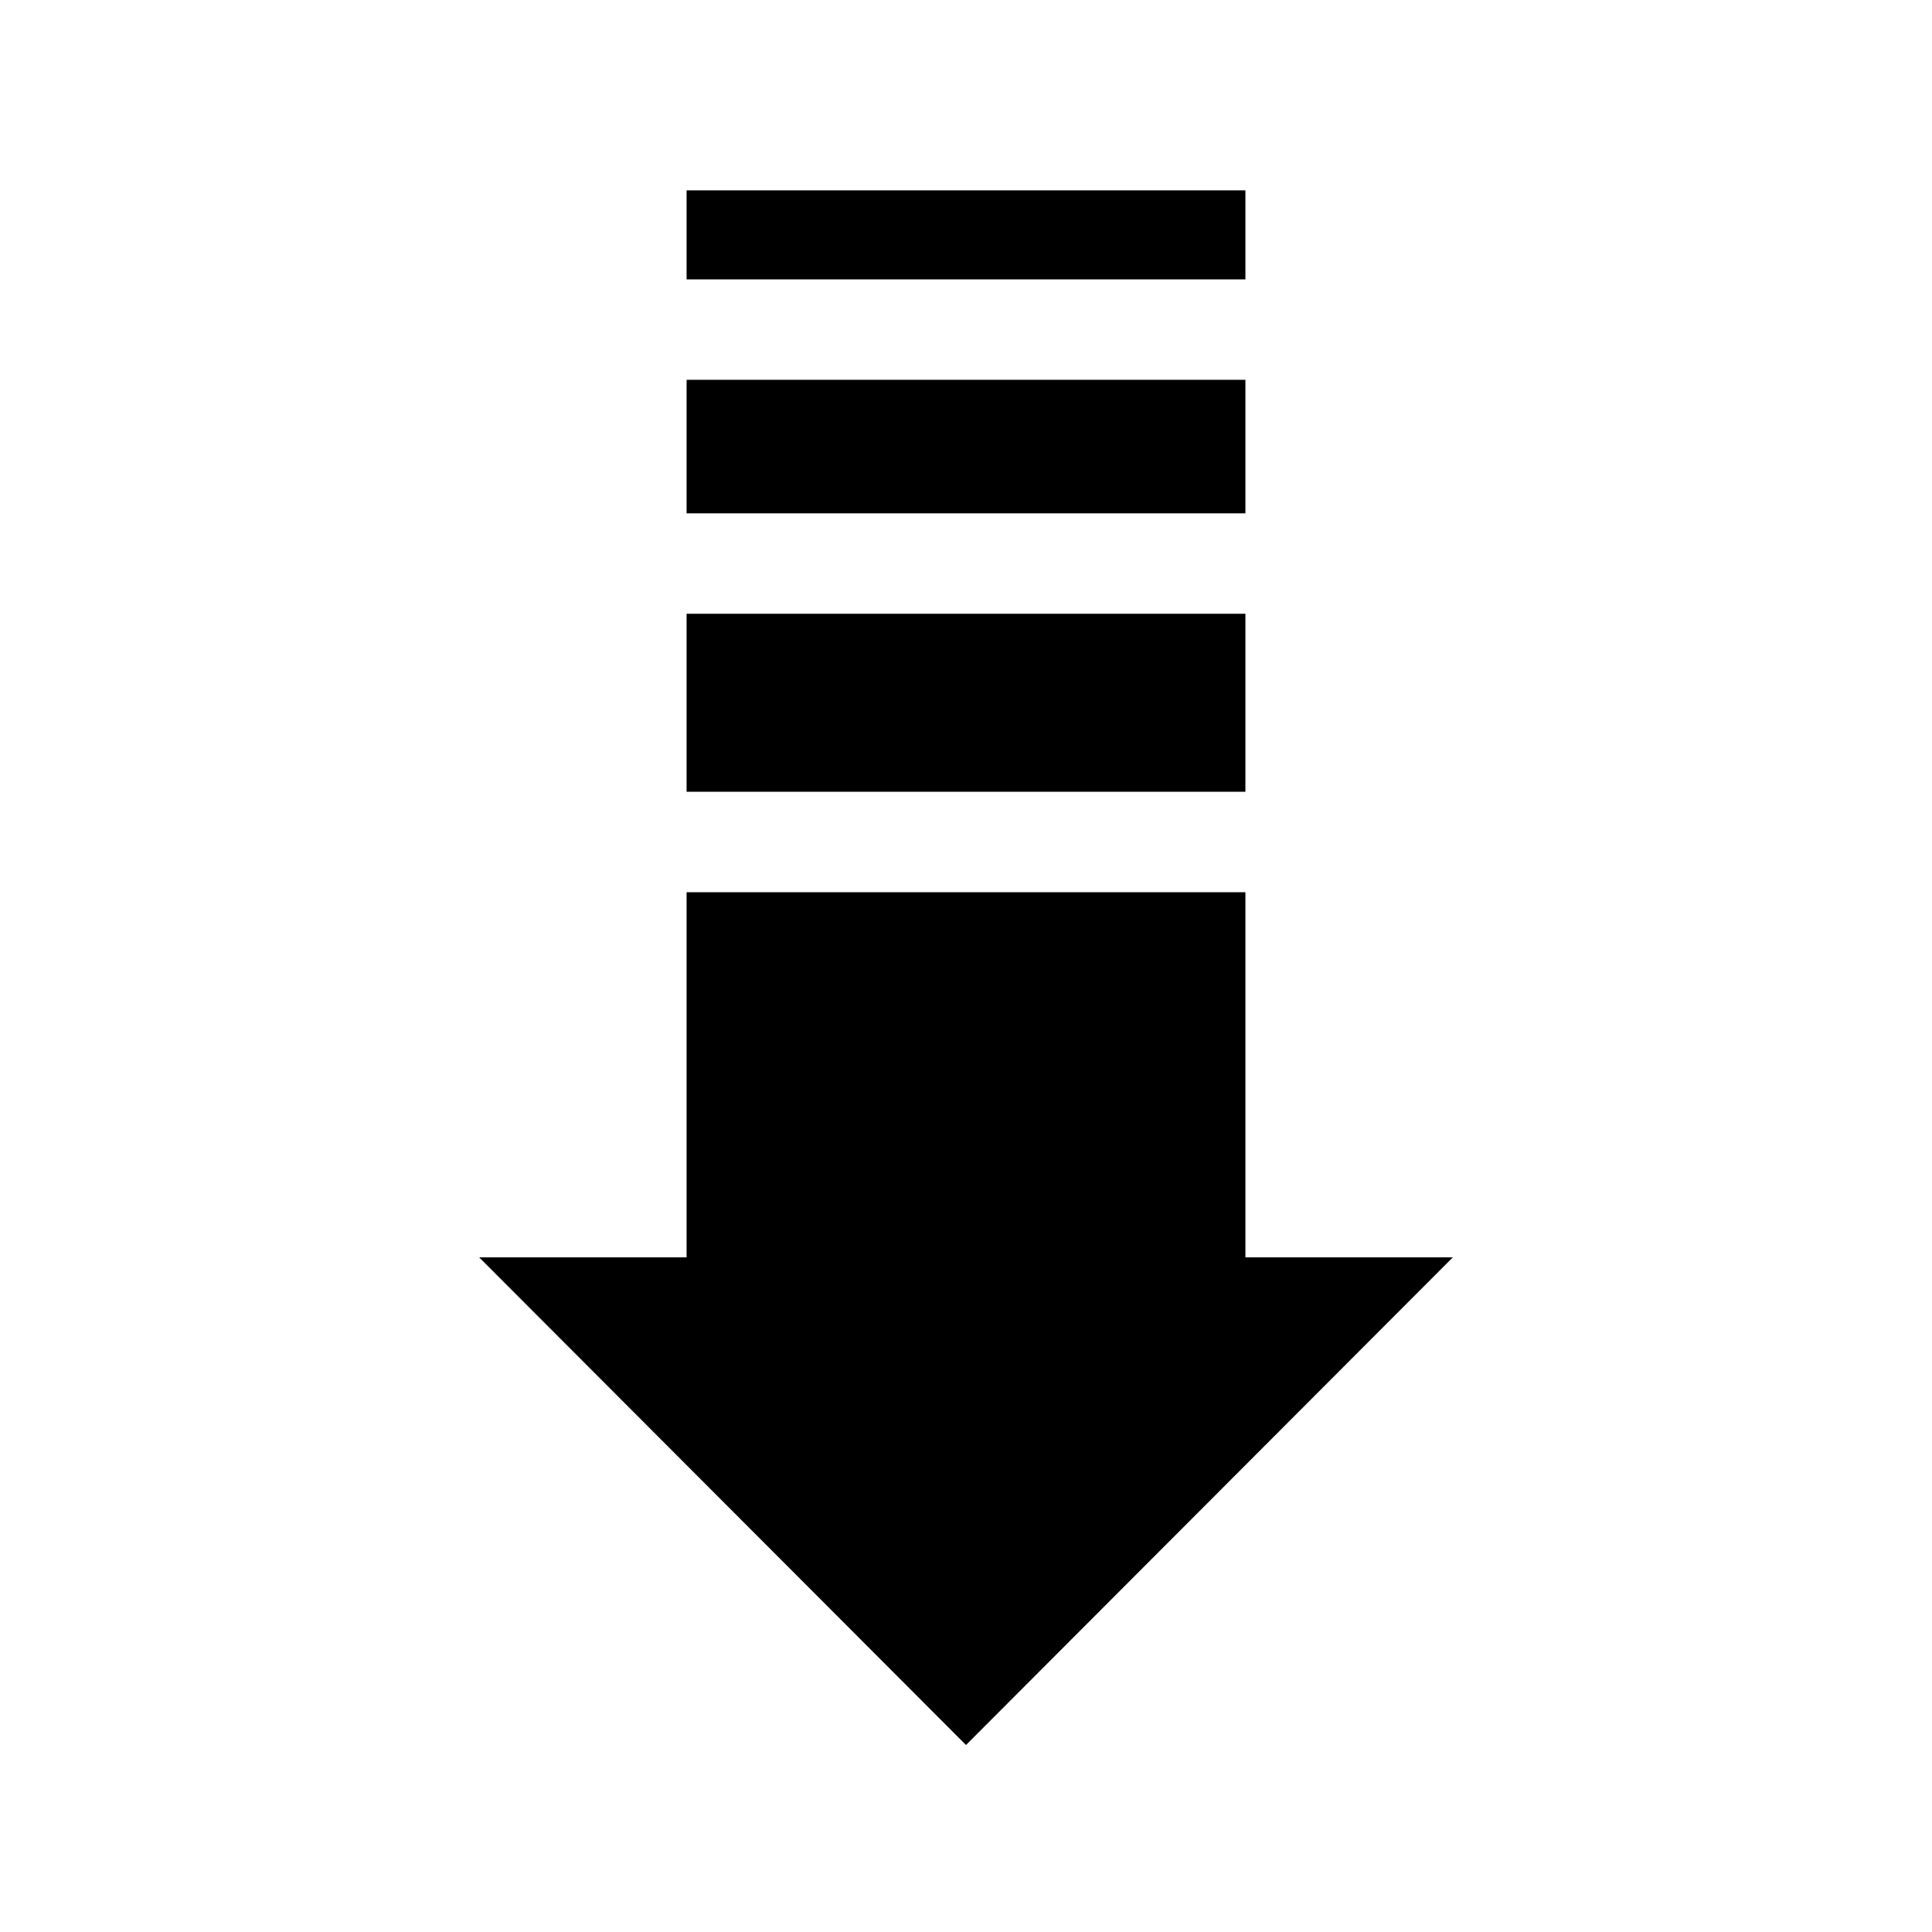
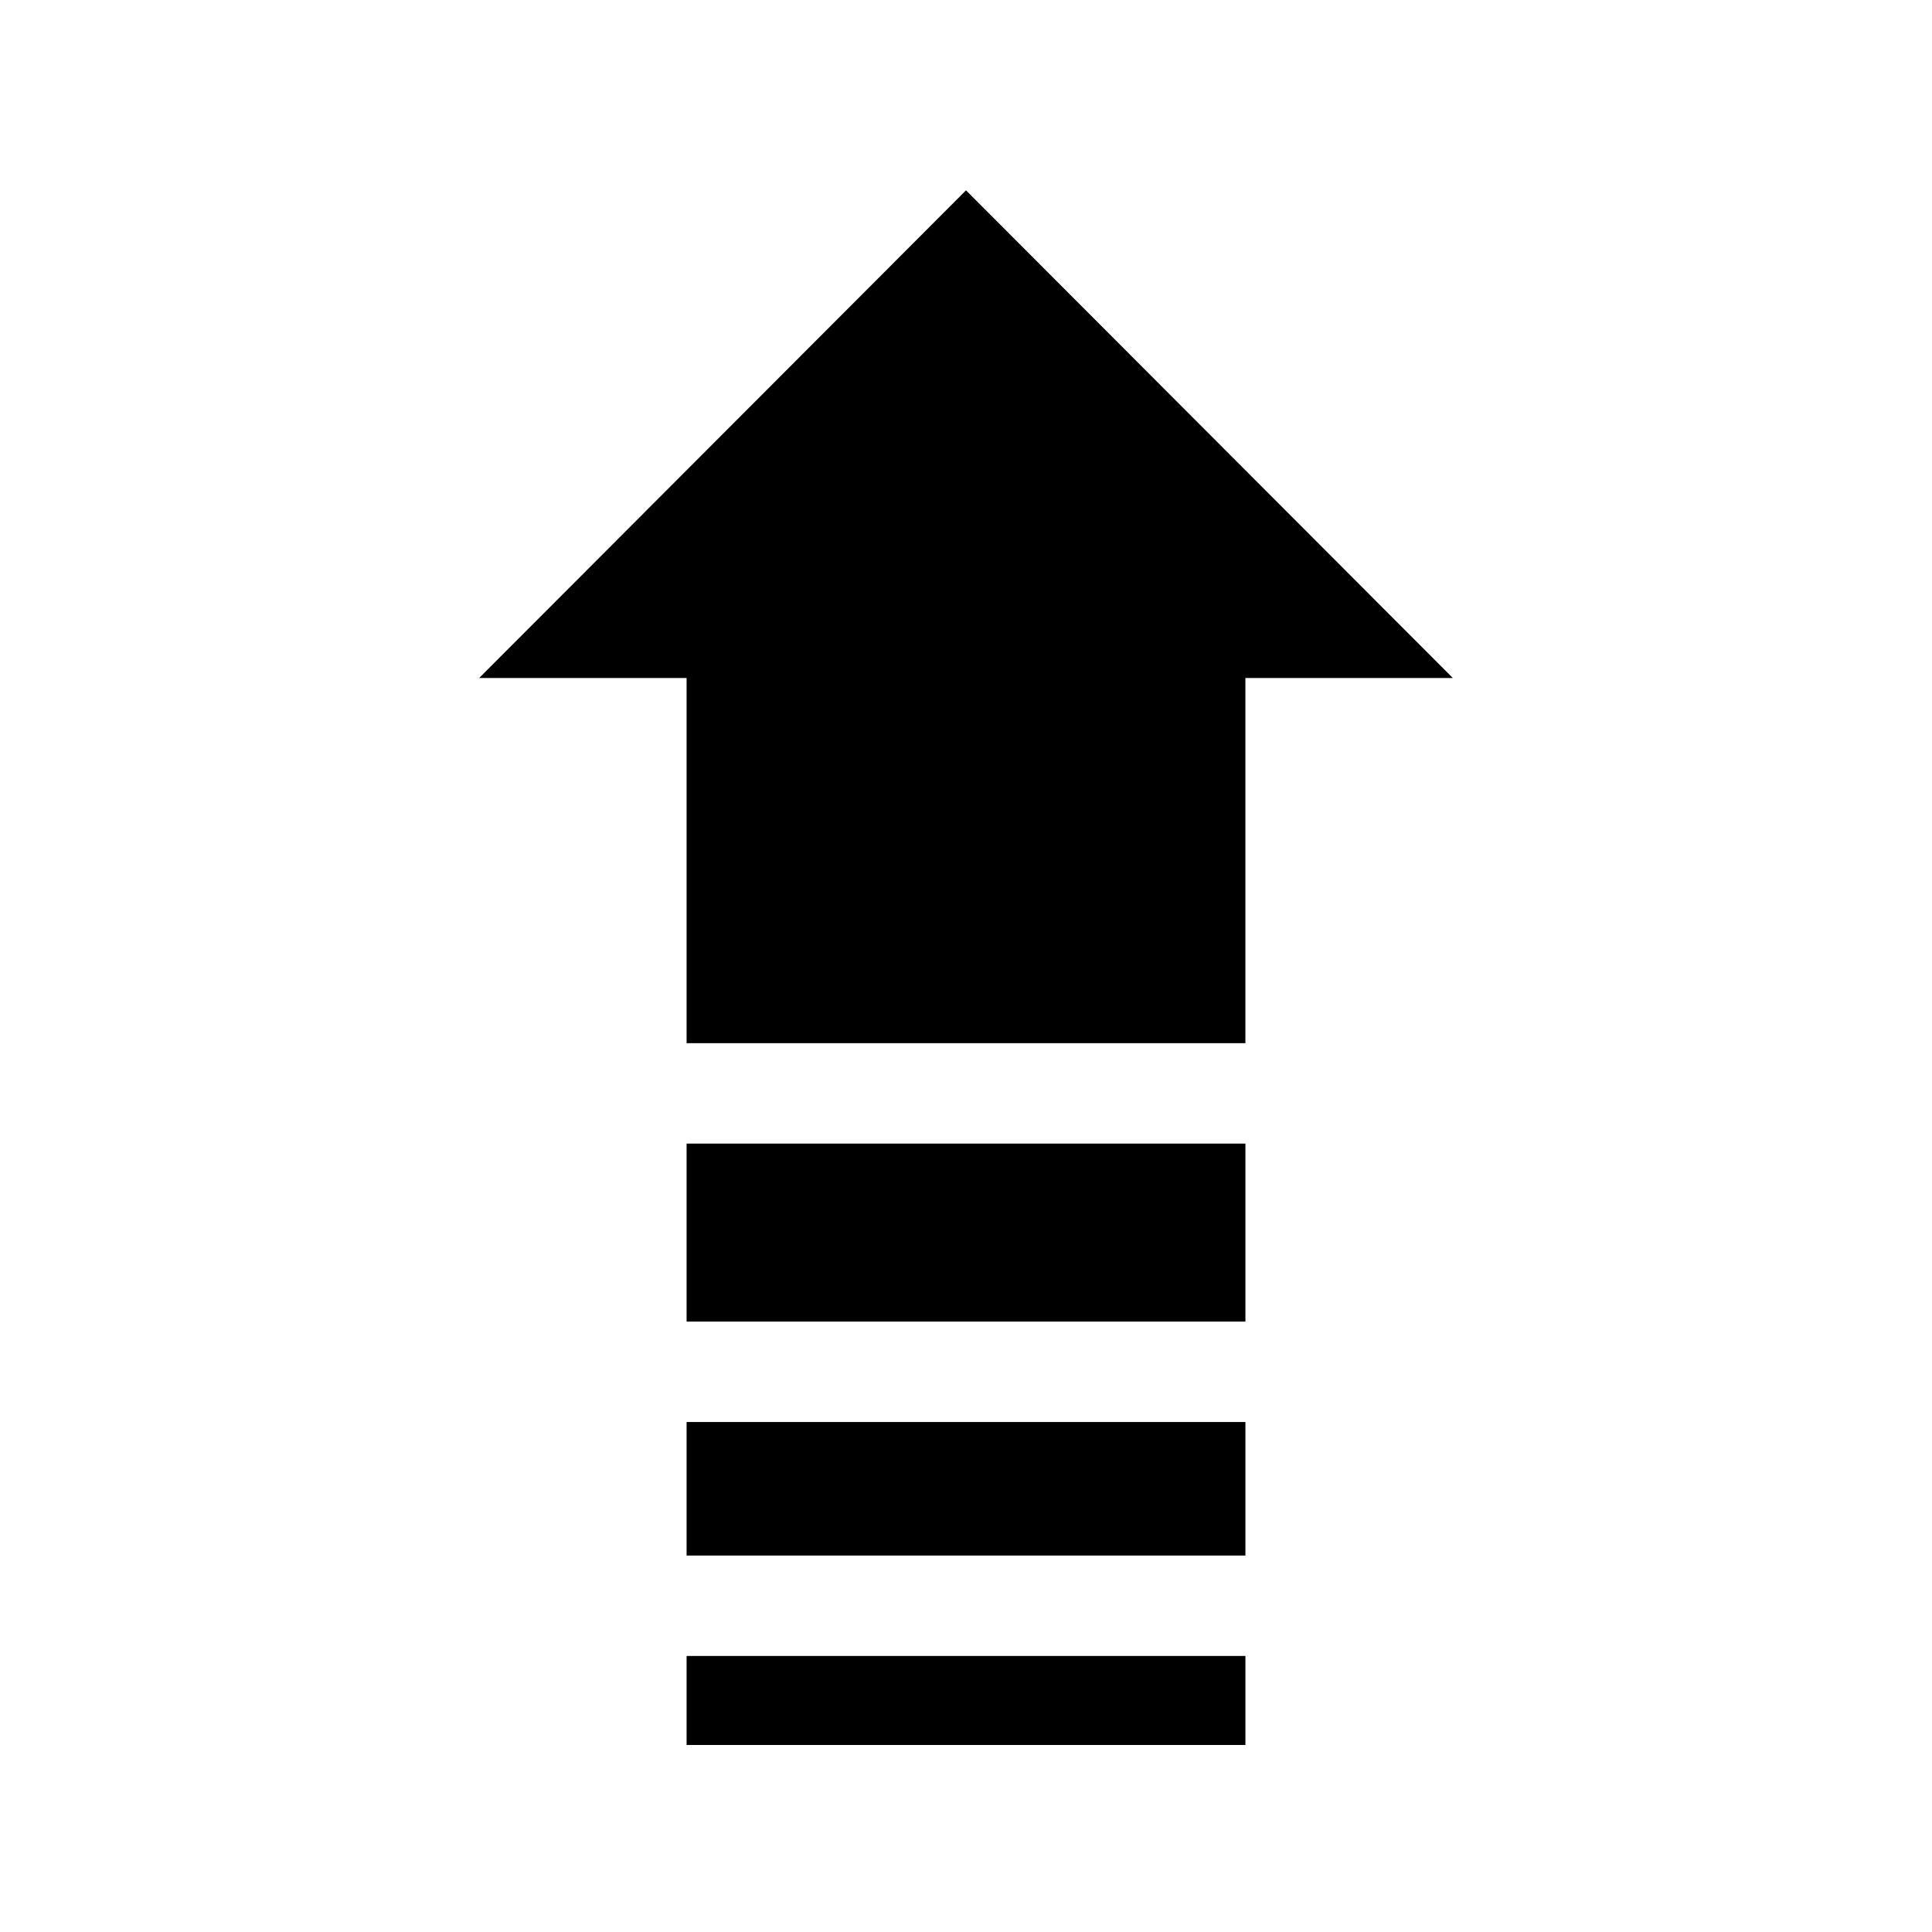
<svg xmlns="http://www.w3.org/2000/svg" version="1.1" id="Layer_1" x="0px" y="0px" width="512px" height="512px" viewBox="0 0 512 512" enable-background="new 0 0 512 512" xml:space="preserve">
-   <path id="arrow-17-icon" d="M330.047,333.216h54.964L255.999,462.444l-129.01-129.229h54.964v-96.773h148.094V333.216z   M330.047,209.831v-47.184H181.953v47.184L330.047,209.831L330.047,209.831z M330.047,136.036v-35.388H181.953v35.388H330.047z   M330.047,74.036V50.444H181.953v23.592H330.047z" />
+   <path id="arrow-17-icon" d="M181.953,179.672h-54.964L256,50.444l129.01,129.229h-54.965v96.773H181.953V179.672z M181.953,303.057  v47.185h148.093v-47.185H181.953L181.953,303.057z M181.953,376.852v35.389h148.093v-35.389H181.953z M181.953,438.852v23.593  h148.093v-23.593H181.953z" />
</svg>
